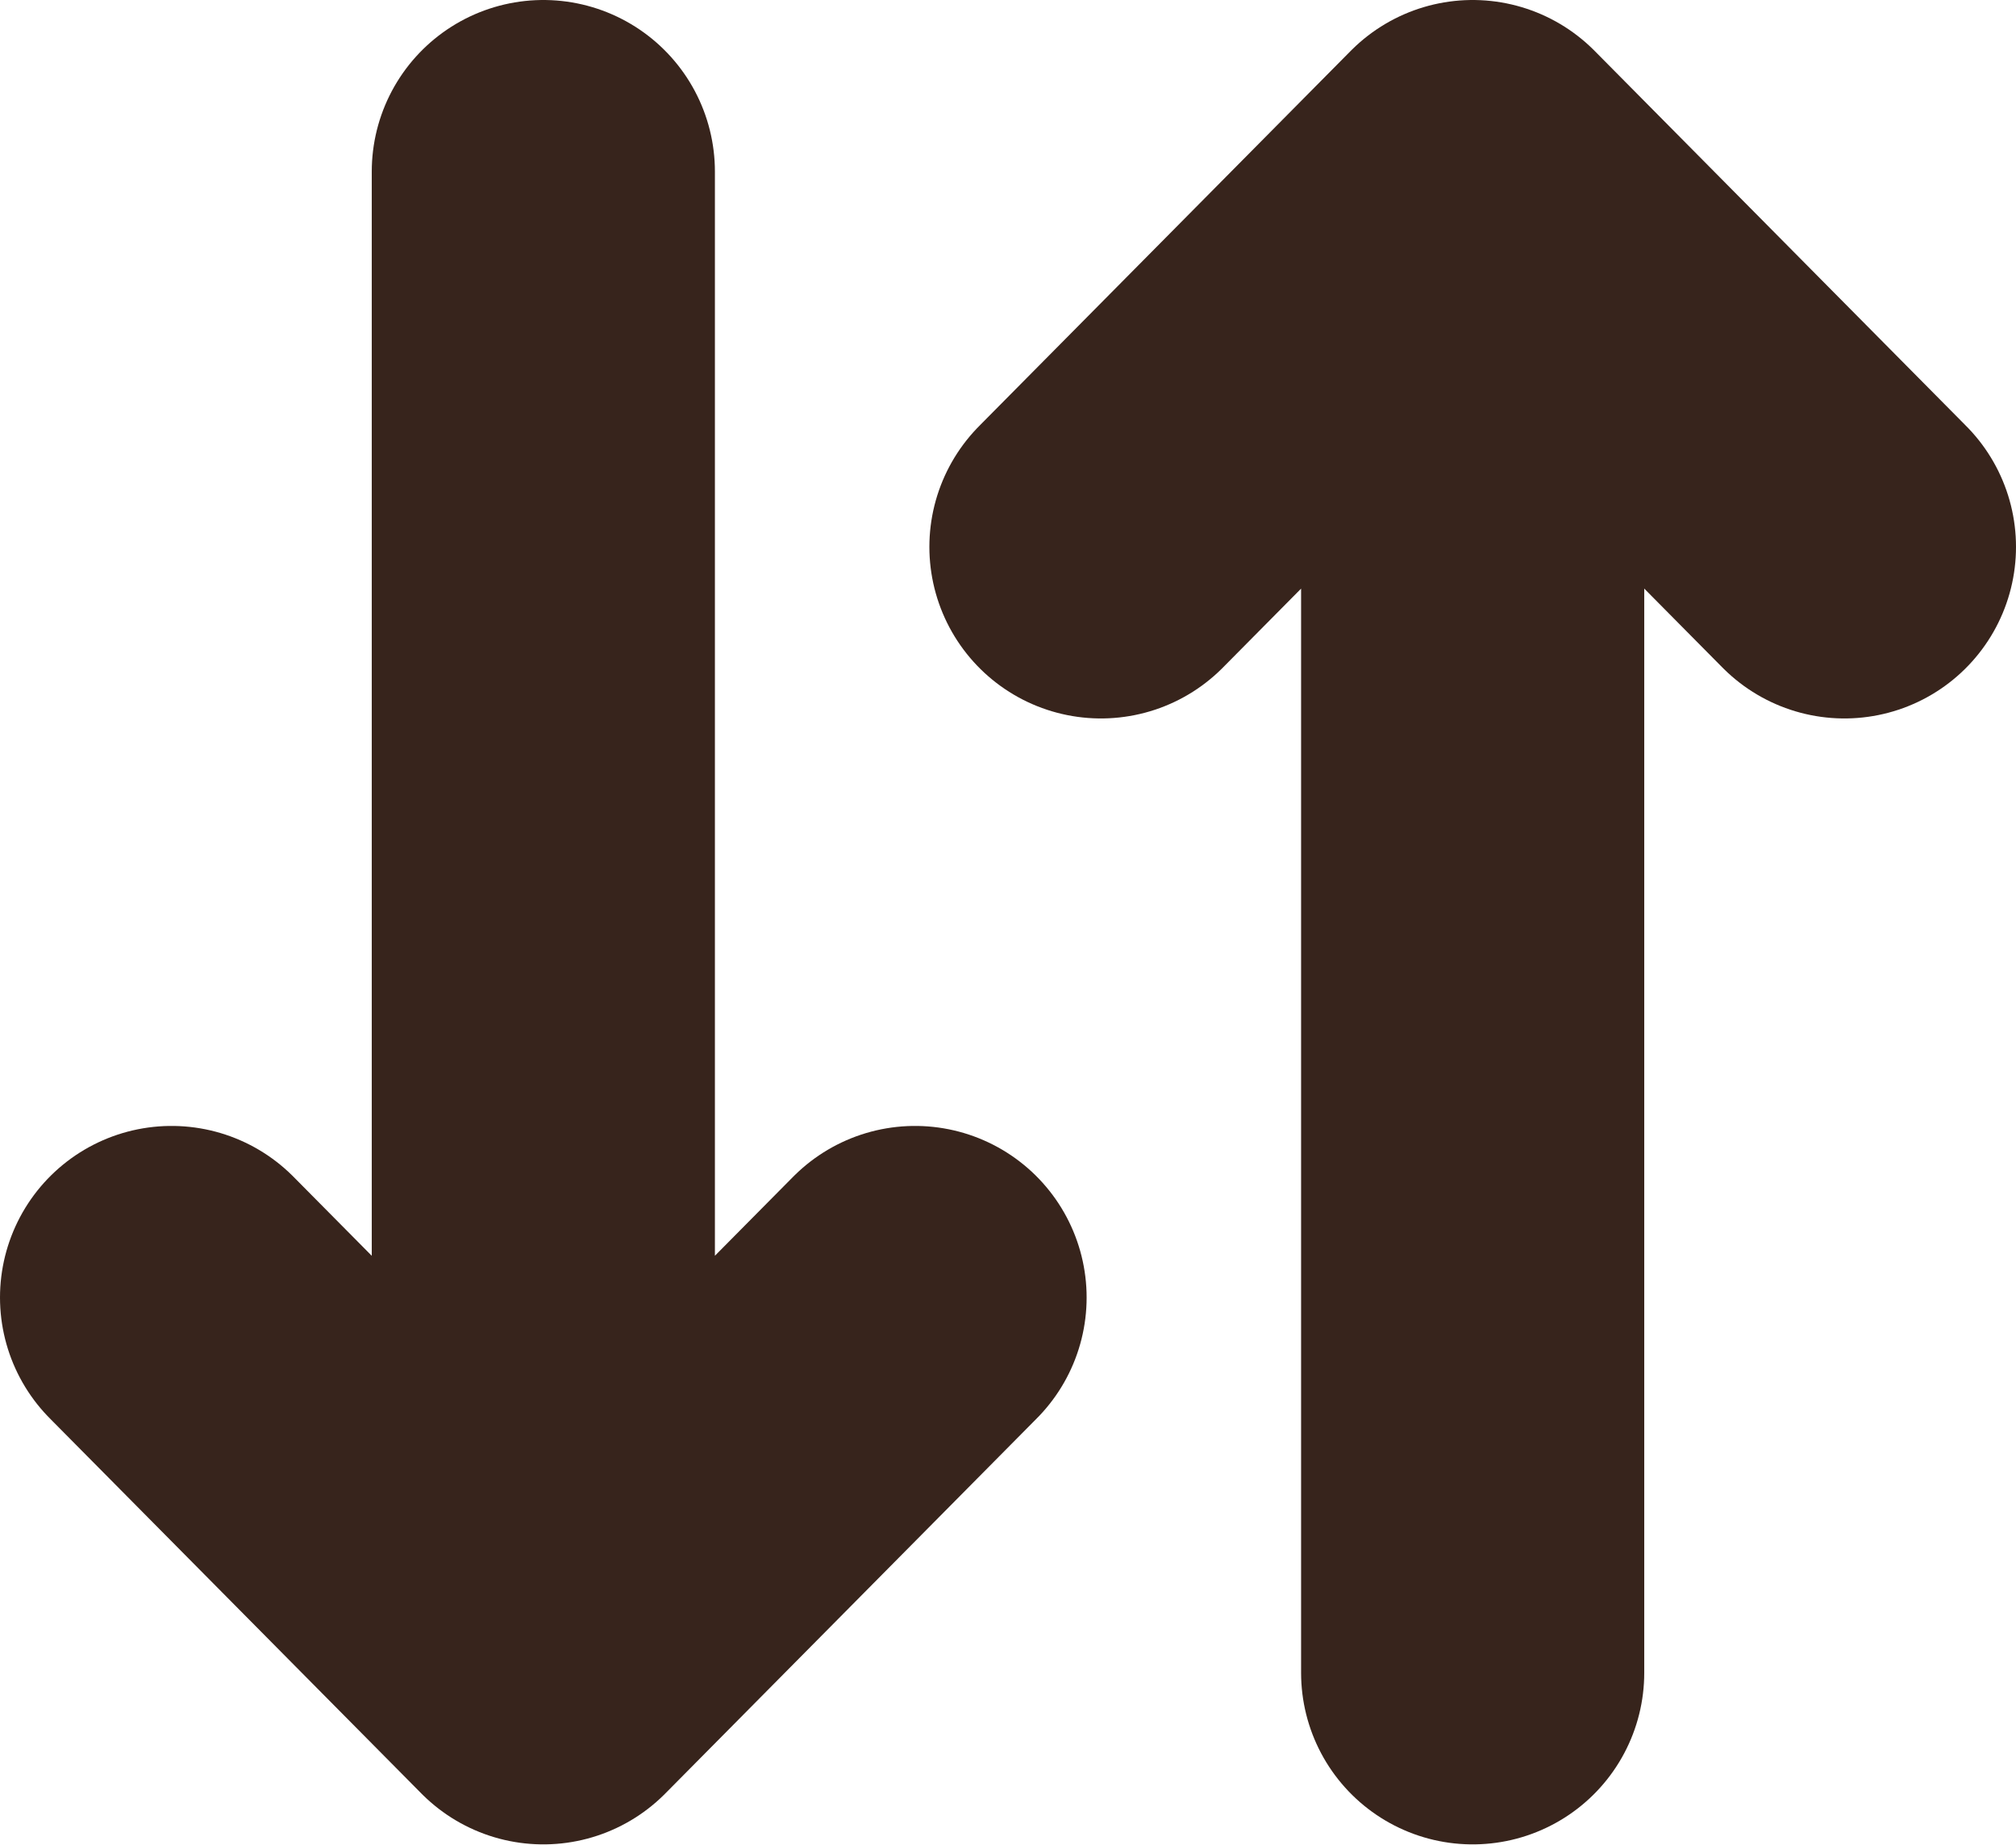
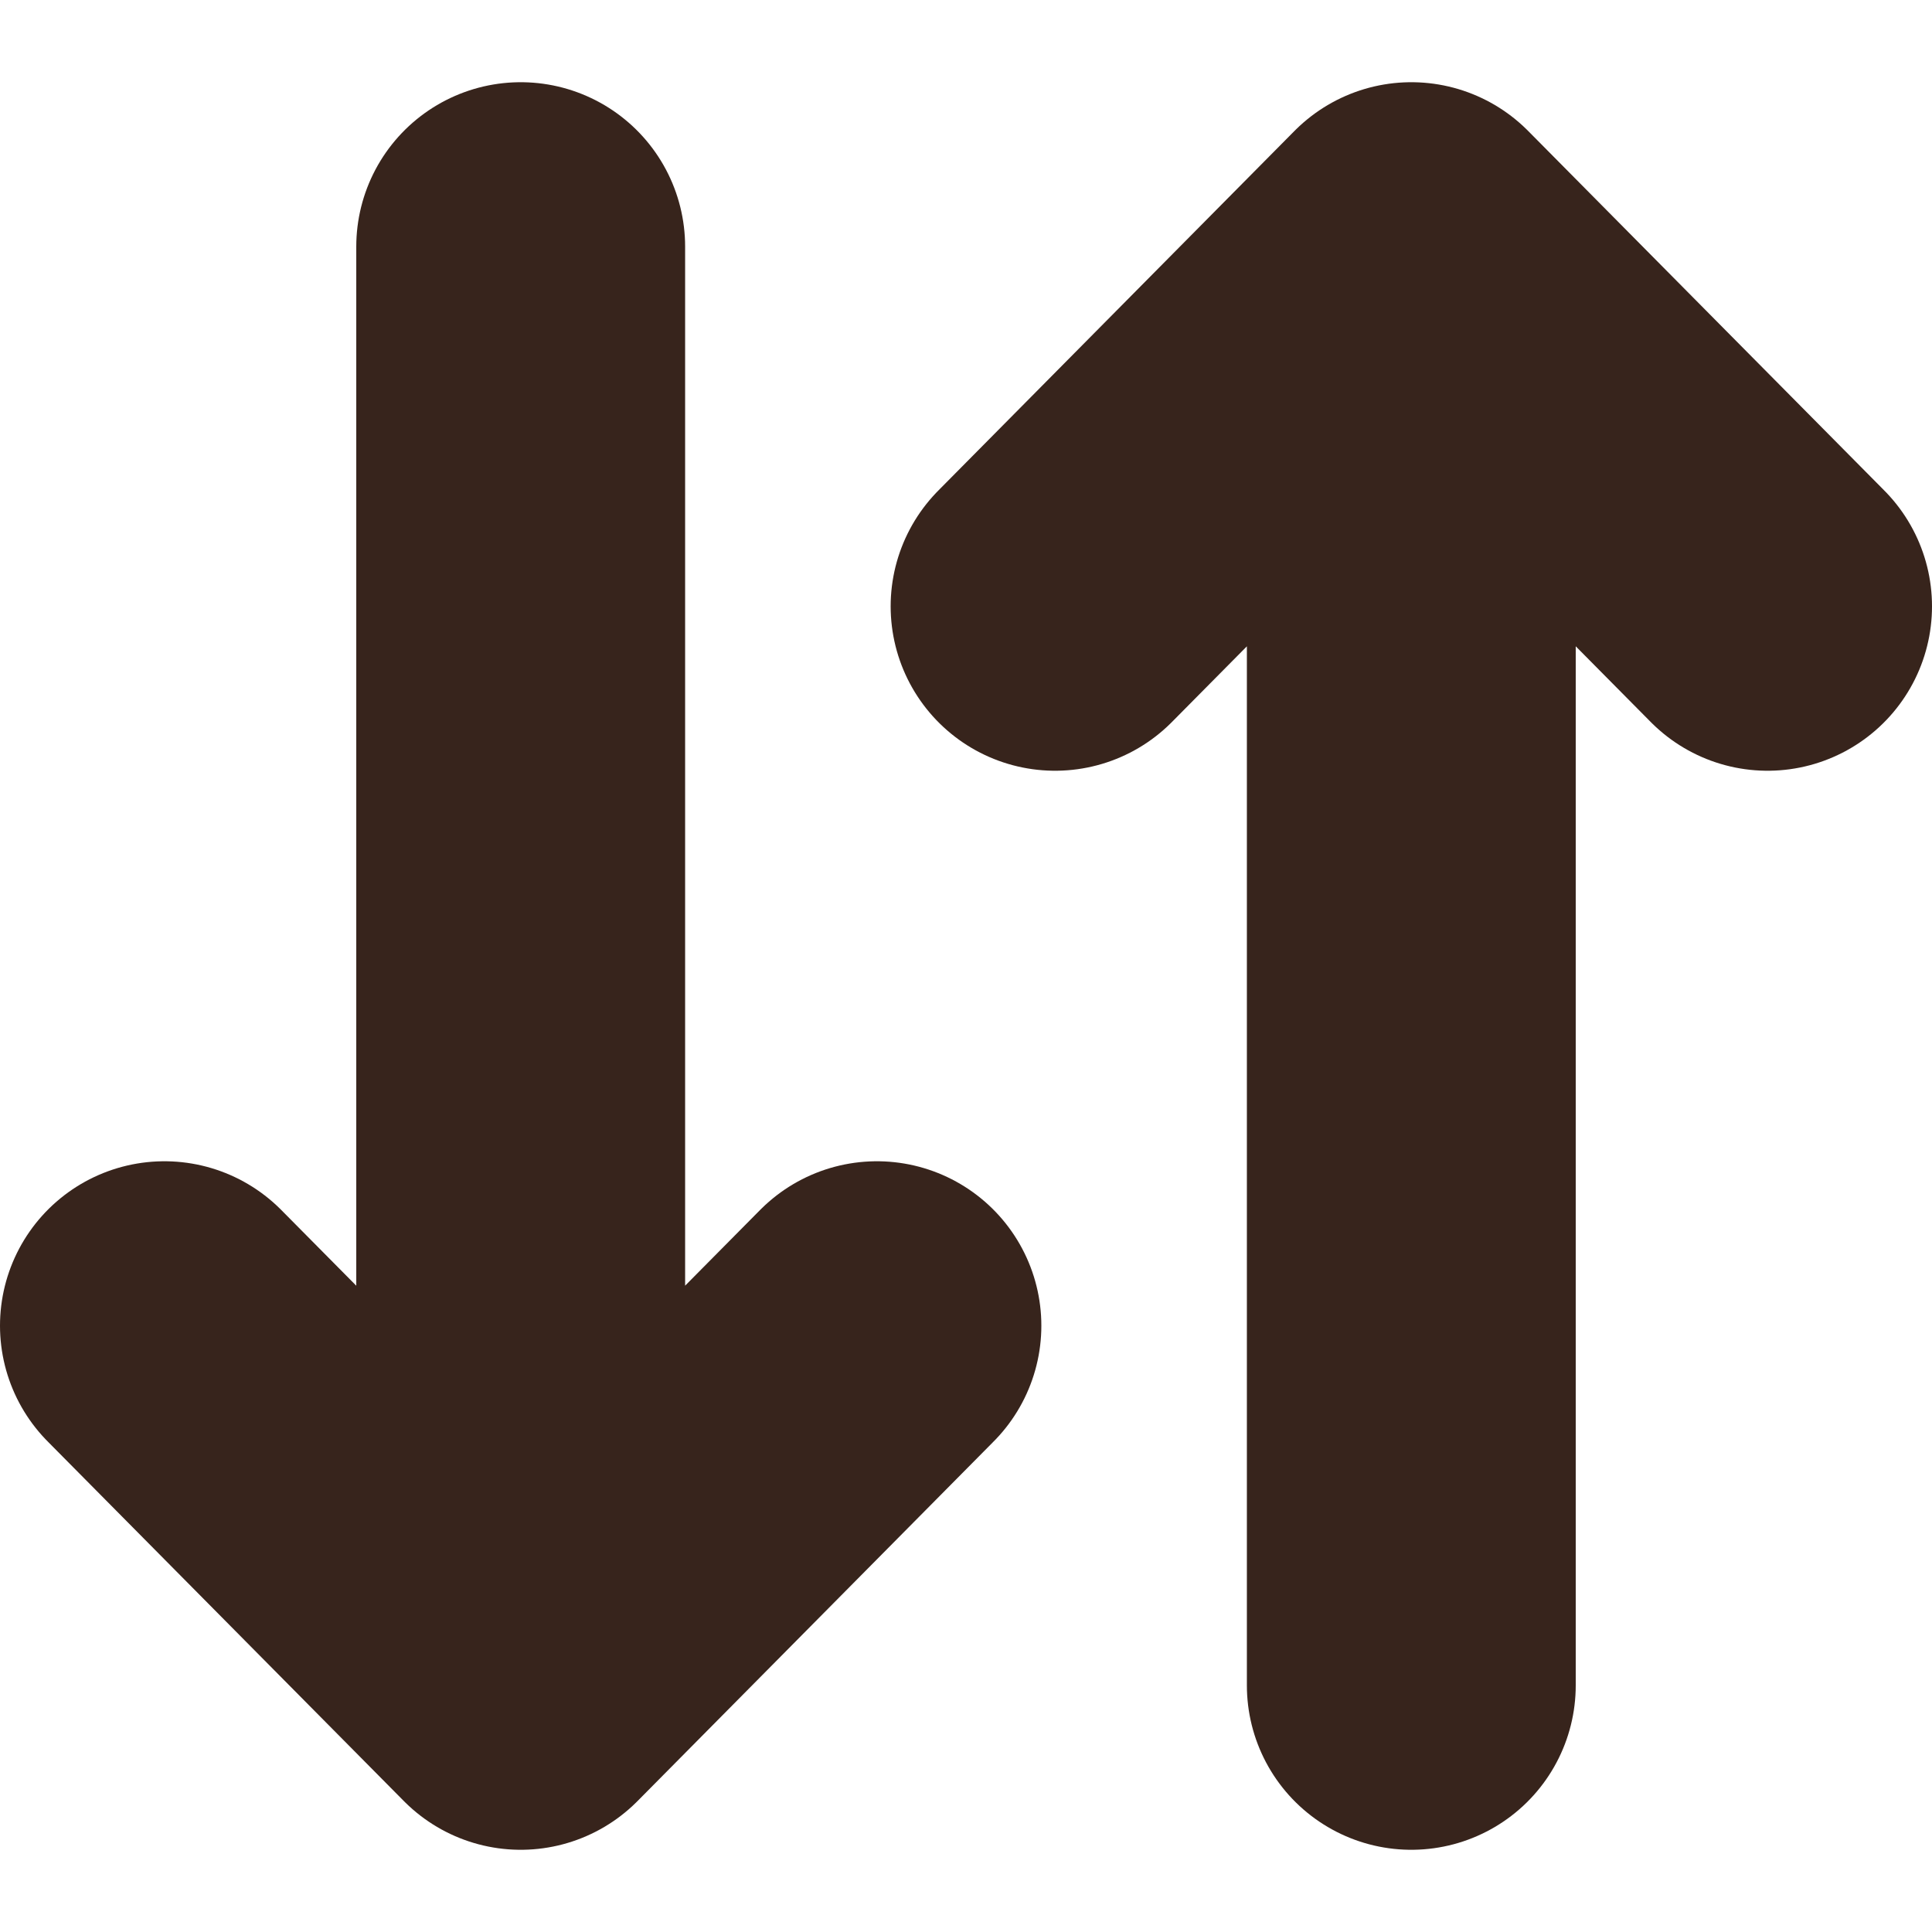
- <svg xmlns="http://www.w3.org/2000/svg" width="47" height="43" viewBox="0 0 47 43" fill="none">
+ <svg xmlns="http://www.w3.org/2000/svg" viewBox="0 -2 47 47" fill="none">
  <path d="M12.667 4V39M12.667 39L4 30.25M12.667 39L21.333 30.25M34.333 4V39M34.333 4L43 12.75M34.333 4L25.667 12.75" stroke="#37241C" stroke-width="8" stroke-linecap="round" stroke-linejoin="round" />
</svg>
